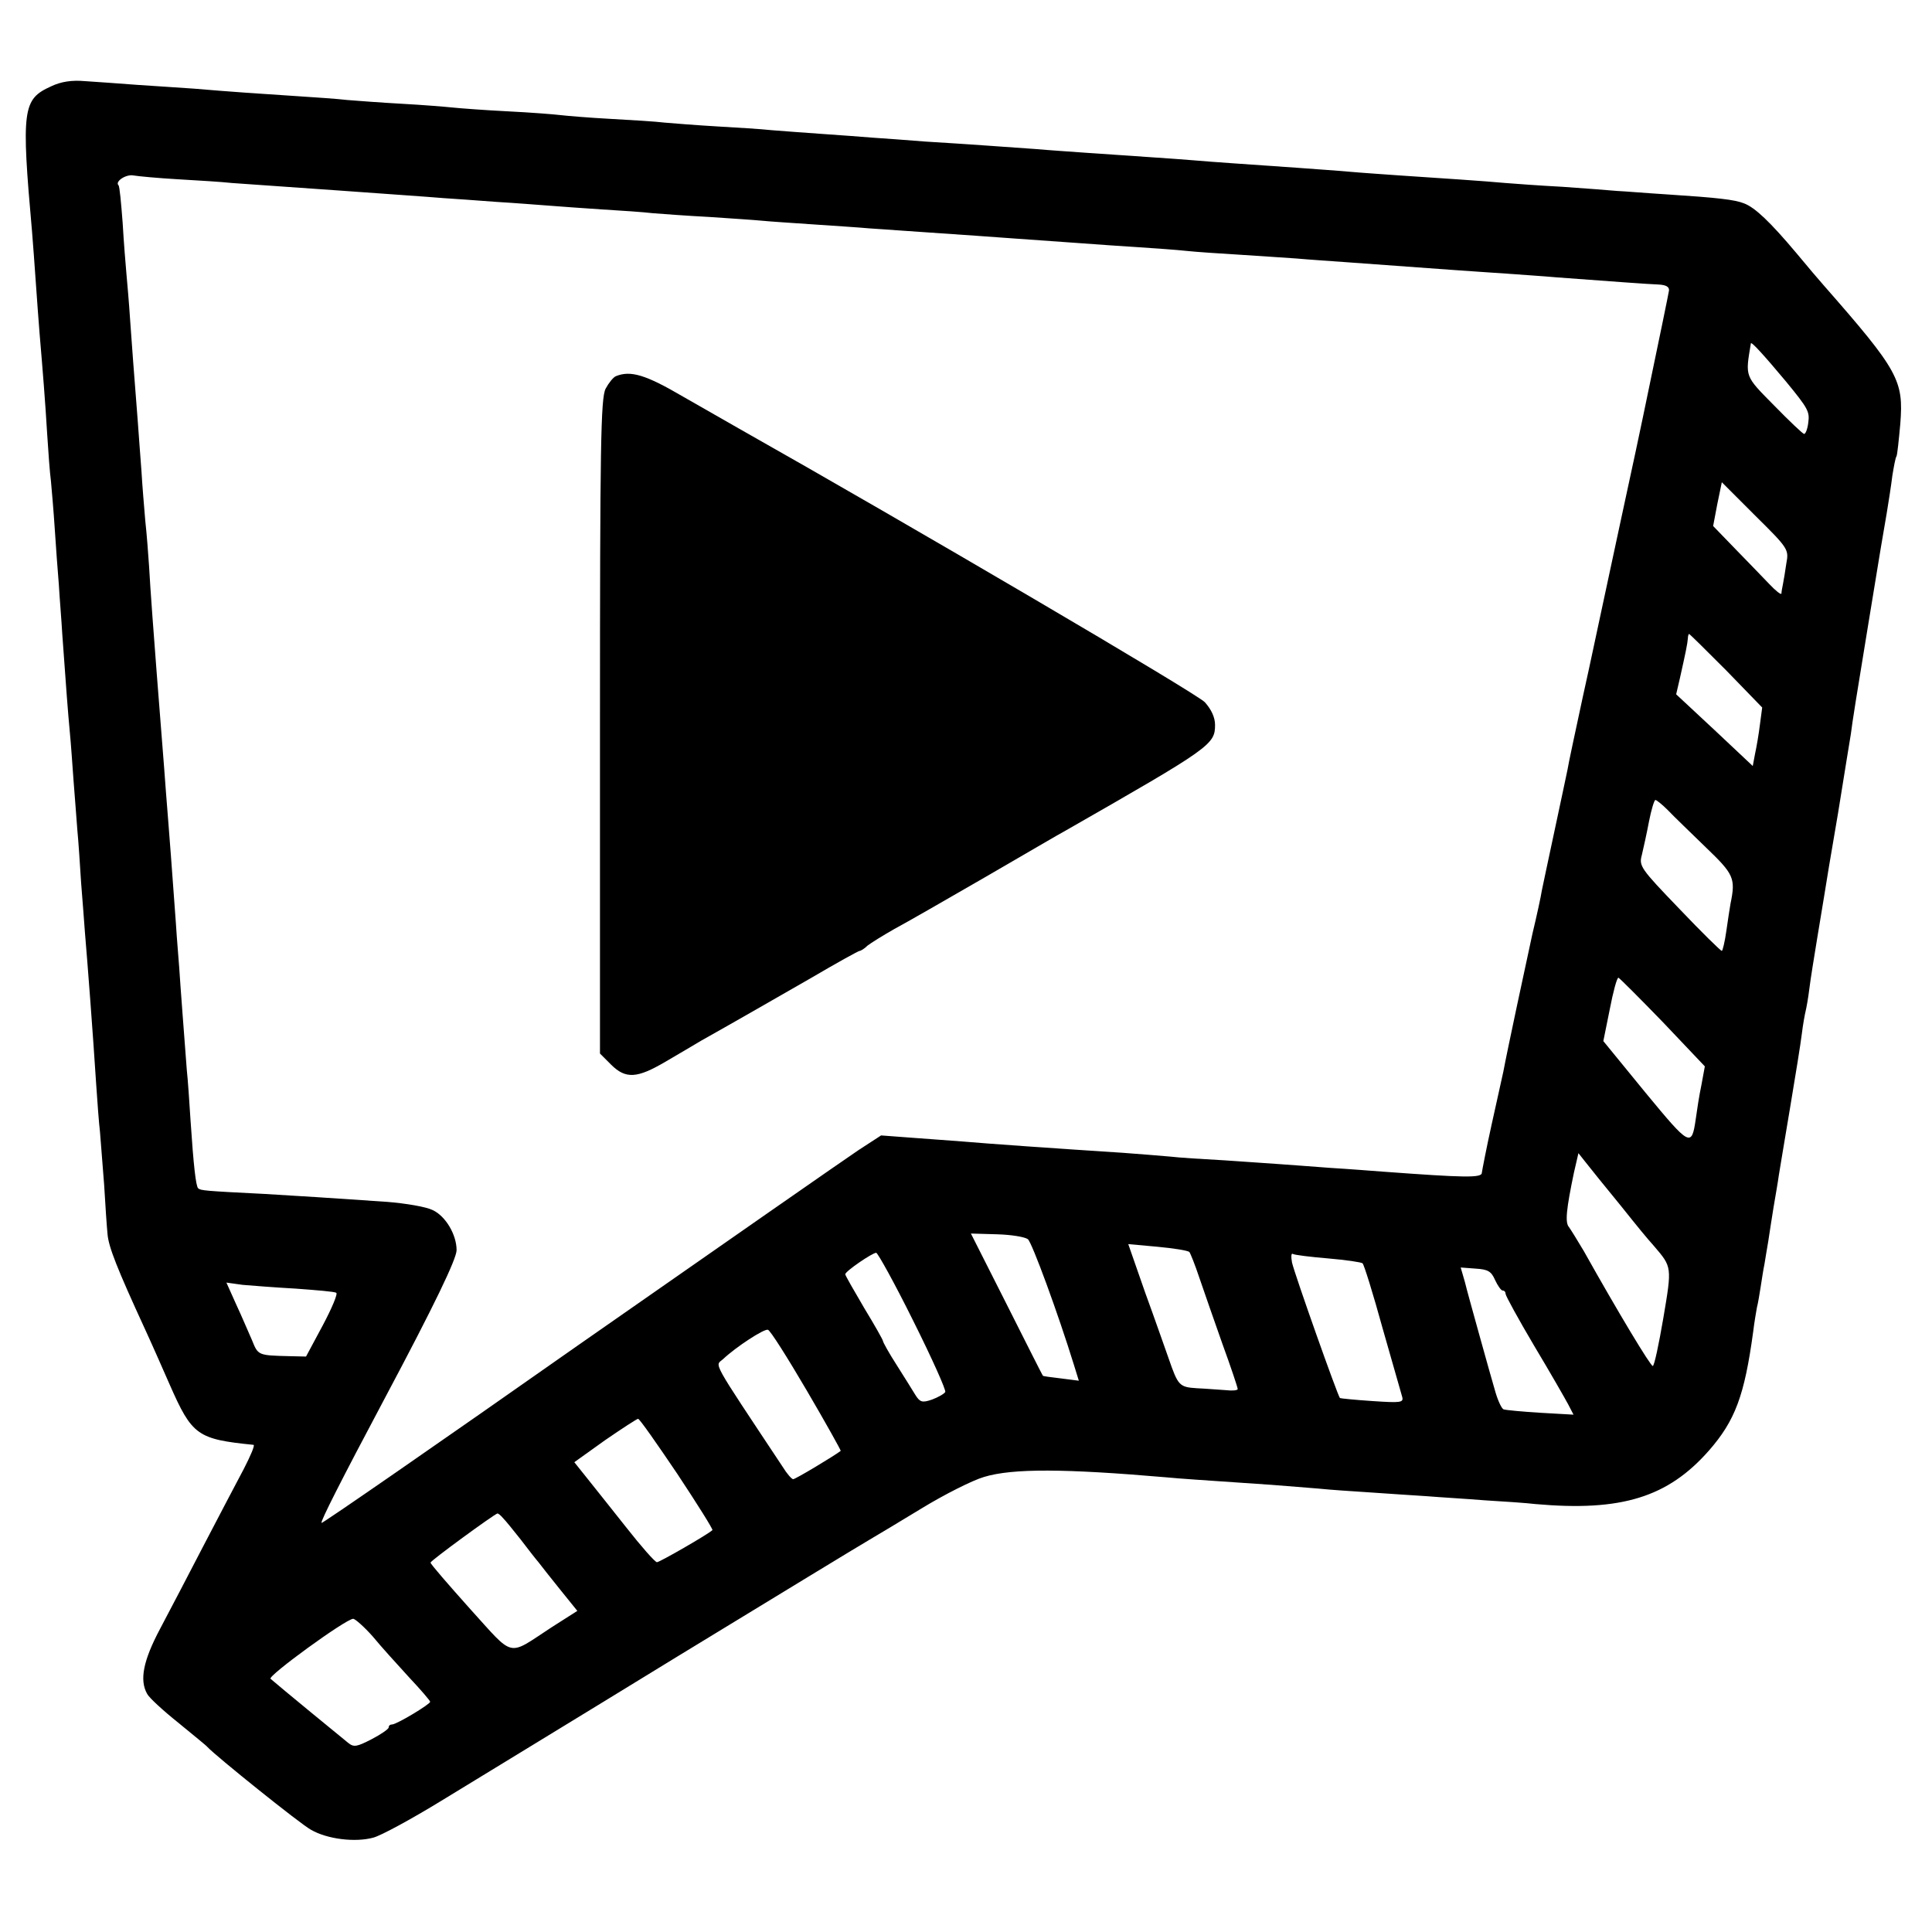
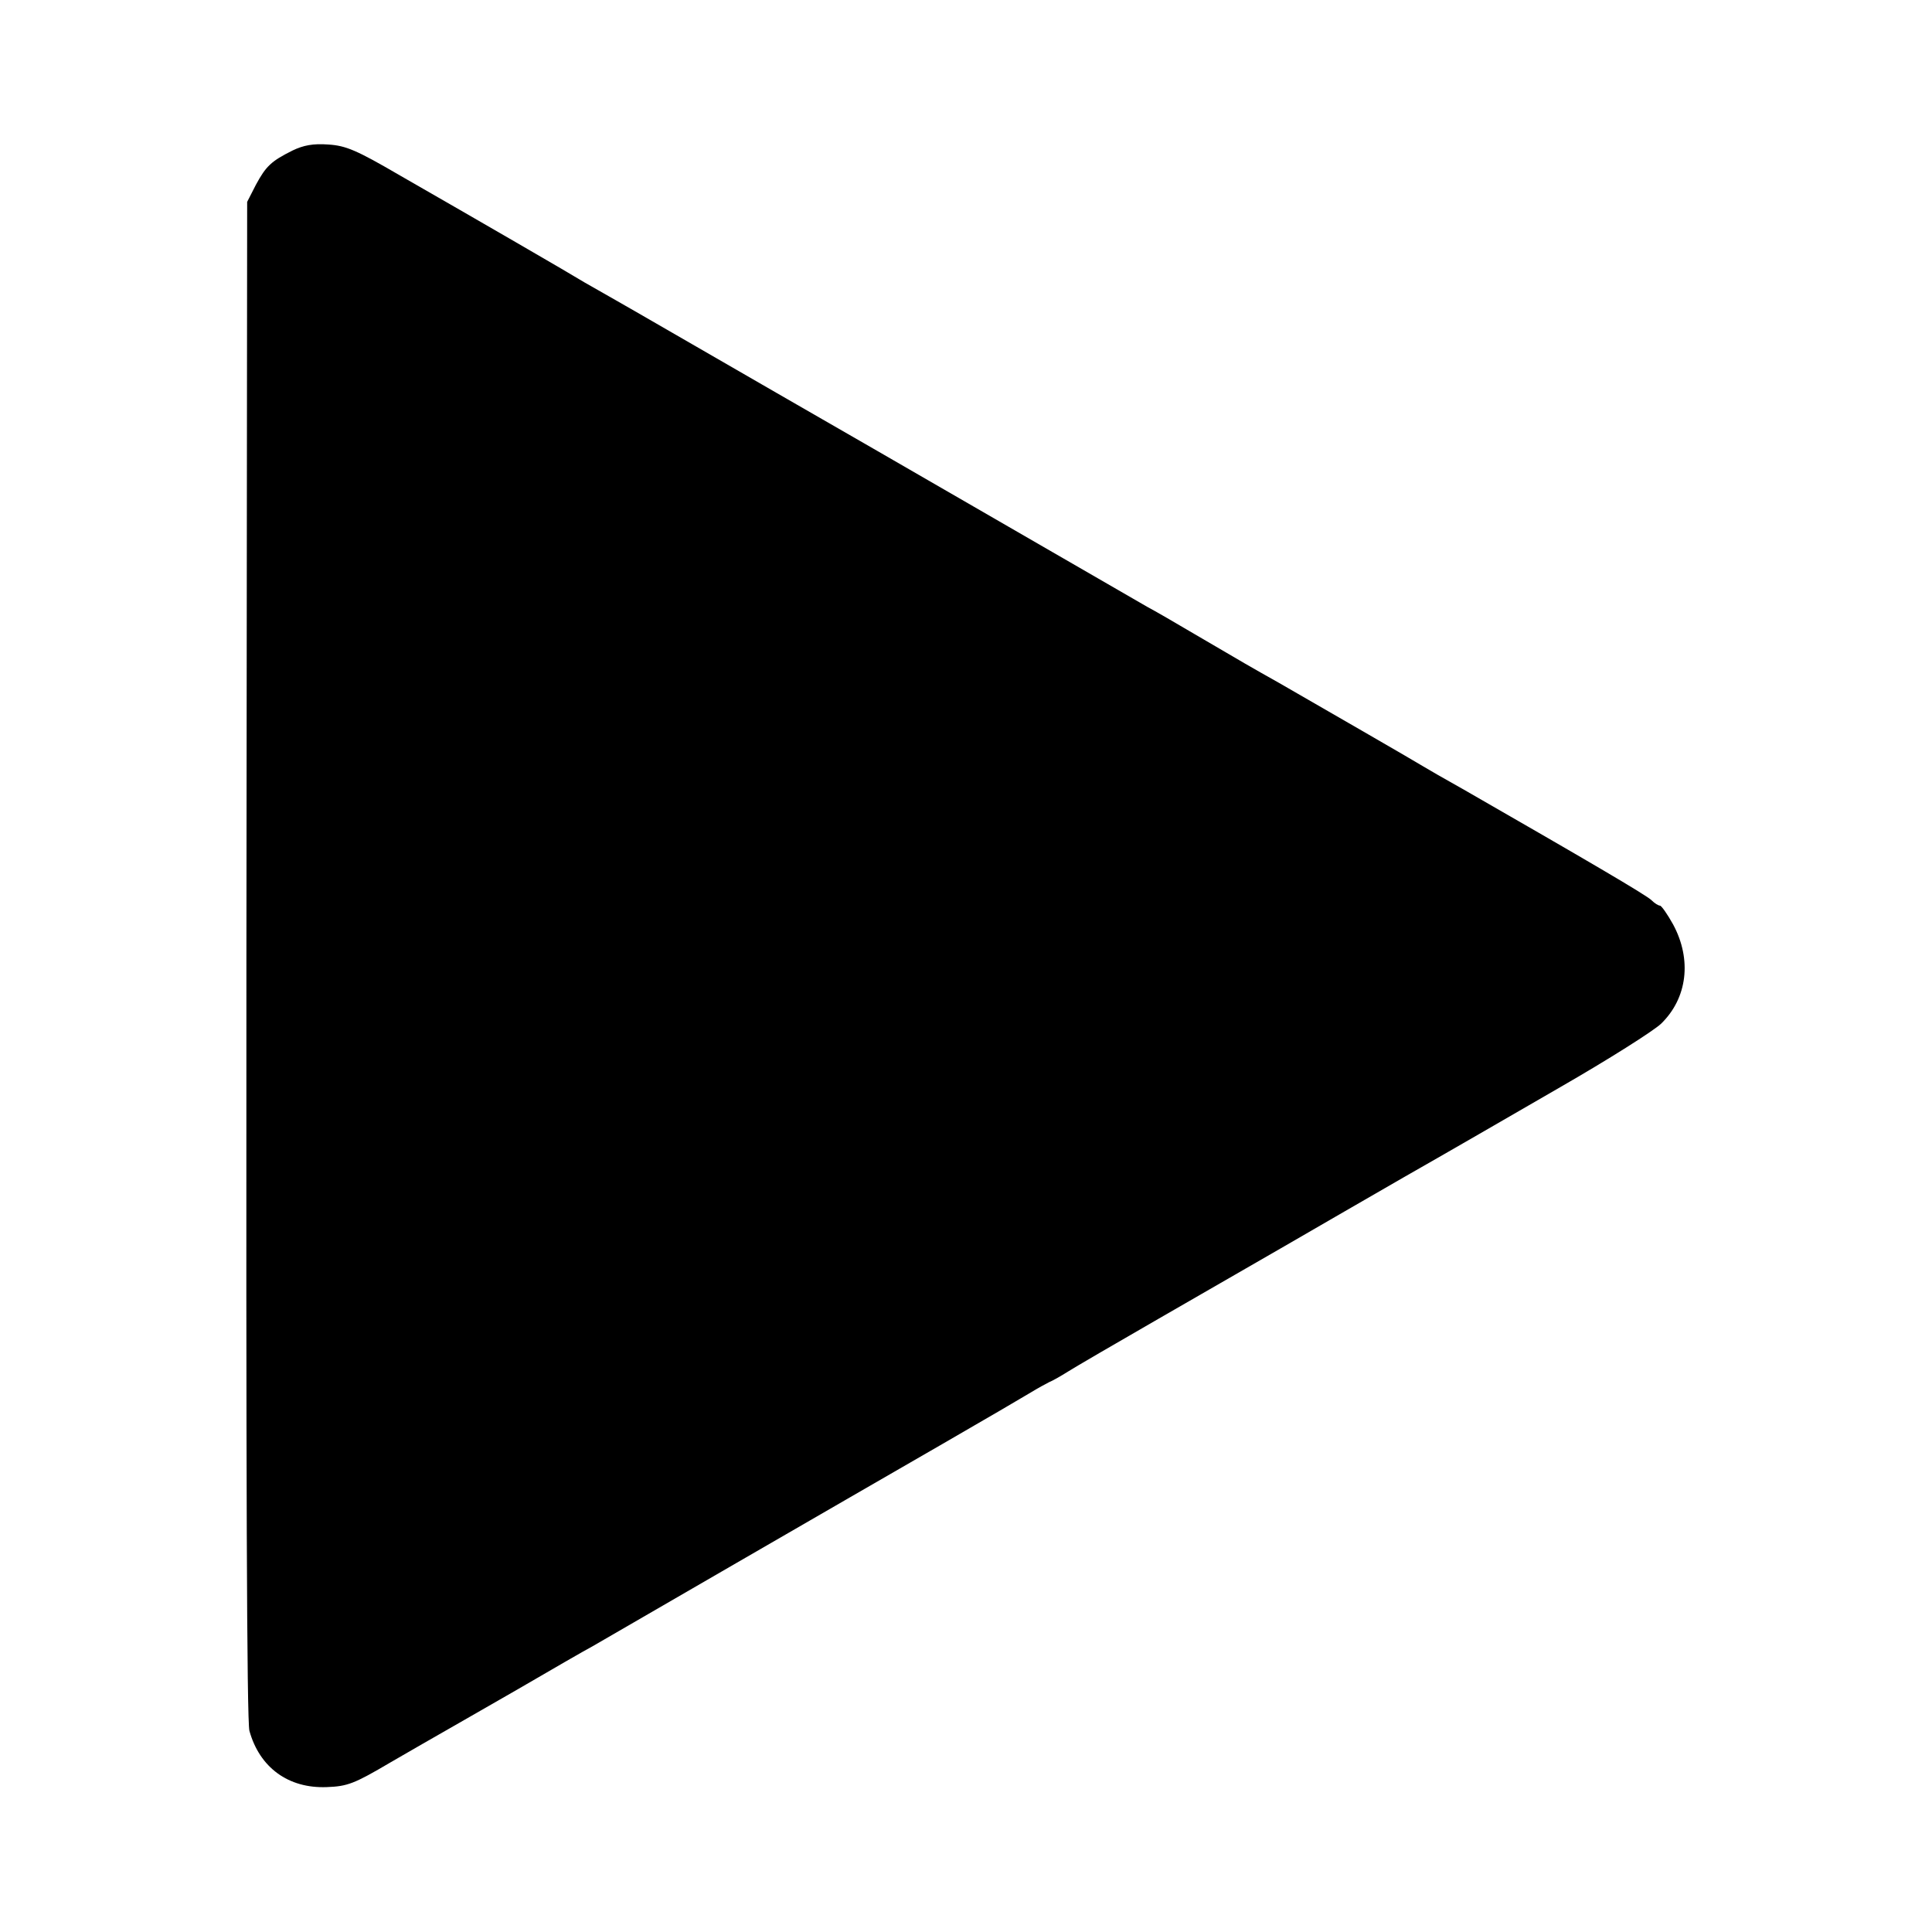
<svg xmlns="http://www.w3.org/2000/svg" version="1" width="682.667" height="682.667" viewBox="0 0 512 512">
-   <path d="M13.5 22.9c-7.5 3.4-7.9 6-5 38.6.2 2.7.7 8.8 1 13.5.3 4.7.8 10.7 1 13.5.8 9.4 1.5 18 2 26.5.3 4.7.7 10.3 1 12.5.2 2.2.7 7.8 1 12.5.3 4.7.8 11.4 1.1 15 .2 3.6.7 9.4.9 13 1 14 1.5 20.7 2 26 .3 3 .7 8.9 1 13 .3 4.1.8 10 1 13 .3 3 .7 9.3 1 14 .4 4.7.8 10.5 1 13 .7 8.2 2.1 26.5 3 40.5.3 4.4.7 10 1 12.5.2 2.5.7 8.8 1.1 14 .3 5.2.7 11.1.9 13.1.3 3.4 2.5 9 10 25.3 1.8 3.9 4.7 10.5 6.5 14.6 5.9 13.4 7.3 14.4 22.2 15.9.4.1-.8 2.9-2.6 6.4-1.8 3.4-6.6 12.5-10.6 20.2-4 7.7-9.2 17.7-11.6 22.2-4.4 8.3-5.5 13.5-3.4 17.2.5 1 4.2 4.4 8.2 7.6 4 3.3 7.5 6.1 7.8 6.5 2.1 2.3 24.6 20.4 27.4 21.9 4.3 2.5 11.7 3.4 16.5 2.1 2-.5 10.1-4.9 18.1-9.8 8-4.9 36.1-22 62.5-38.2 26.4-16.1 49.4-30.1 51-31 1.7-1 7.9-4.7 13.8-8.3 5.9-3.6 13.4-7.4 16.5-8.3 7.6-2.3 21.4-2.2 48.2.1 4.2.4 7.6.6 28 2 4.1.3 9.8.8 12.5 1 2.8.3 8.8.7 13.5 1 4.7.3 11.4.8 15 1 3.6.3 10.6.7 15.5 1.1 5 .3 11 .7 13.5 1 22.7 2 35-1.8 45.9-14.2 6.9-7.9 9.4-14.5 11.7-31.4.3-2.5.8-5.4 1-6.5.3-1.1.7-3.6 1-5.5.3-1.9.7-4.6 1-6 .2-1.4.7-4.1 1-6 .3-1.9.9-6 1.4-9 .5-3 1.2-6.9 1.4-8.5.3-1.7 1.6-9.8 3-18 1.4-8.3 2.8-17 3.1-19.5.3-2.5.8-5.2 1-6 .2-.8.7-3.5 1-6 .3-2.5 1.3-8.6 2.1-13.5.8-5 1.7-10.1 1.9-11.5.2-1.4 1.8-11.1 3.6-21.5 1.7-10.5 3.2-19.9 3.4-21 .4-3.3 1.5-10.1 4.6-29 3.5-21.5 3.7-22.5 4.9-29.5.5-3 1.2-7.5 1.5-10 .4-2.4.8-4.7 1.1-5.1.2-.4.6-4.2 1-8.6.9-11.5-.4-14-20.4-36.8-1-1.1-4.2-4.9-7.2-8.5-6.9-8.2-10.9-12-13.8-13.1-2.5-1-6.9-1.5-20.7-2.4-4.9-.3-10.8-.8-13-.9-2.2-.2-8.7-.7-14.5-1.1-5.8-.3-12.5-.8-15-1-5.3-.5-17.5-1.3-28-2-4.1-.3-10.2-.7-13.5-1-3.3-.3-9.3-.7-13.2-1-15.6-1.1-22-1.5-27.8-2-6-.5-14.3-1-28.5-2-4.1-.3-10.2-.7-13.5-1-7.2-.5-17.9-1.3-29.5-2-4.7-.4-10.7-.8-13.5-1-2.7-.2-8.8-.7-13.5-1-4.7-.3-10.7-.8-13.5-1-2.7-.3-9.3-.7-14.5-1-5.2-.3-11.5-.8-13.8-1-2.4-.3-9-.7-14.5-1-5.6-.3-11.5-.8-13.2-1-1.6-.2-7.9-.7-14-1-6-.3-12.6-.8-14.5-1-1.9-.2-8-.7-13.5-1-5.5-.3-12-.8-14.5-1-2.5-.3-8.3-.7-13-1-9.3-.6-18.2-1.2-27.5-2-3.3-.2-10-.7-15-1-4.9-.4-11.2-.8-14-1-3.4-.3-6.3.1-9 1.4zM47 47.5c5.2.3 11.8.7 14.5 1 5.5.4 18.3 1.3 28.5 2 13.8 1 22.7 1.6 27.5 2 2.8.2 9.1.6 14 1 5 .3 11.3.8 14 1 2.8.2 9.1.7 14 1 5 .3 11 .7 13.5 1 2.5.2 9.2.7 15 1 5.8.4 12.1.8 14 1 1.9.2 8.2.6 14 1 5.8.4 12.1.8 14.1 1 3.3.2 13.9 1 28.9 2 5.2.4 12.8.9 28 2 3.6.3 10.1.7 14.5 1 4.4.3 10.3.7 13 1 2.8.3 9.1.7 14 1 5 .3 11.7.8 15 1 3.3.3 9.4.7 13.5 1 17.6 1.3 20.9 1.5 27.5 2 3.9.3 10.4.7 14.5 1 4.1.3 10.2.7 13.5 1 14.8 1.1 24.2 1.8 27 1.9 2 .1 2.9.6 2.8 1.6-.2 1.2-2.1 10.5-6.9 33.5-.2 1.1-2.9 13.7-6 28s-5.7 26.7-5.9 27.5c-.2.8-1.9 9.1-4 18.5-2 9.3-3.9 18.1-4.1 19.5-.3 1.4-1.8 8.6-3.4 16-1.6 7.4-3.1 14.6-3.4 16-.2 1.4-1.3 6.5-2.5 11.5-1.8 8.3-6.6 30.6-7.7 36.5-.3 1.4-1.7 7.7-3.1 14-1.4 6.3-2.5 12.1-2.6 12.8 0 1.4-4.5 1.3-26.2-.3-2.7-.2-9-.7-14-1-4.9-.4-11-.8-13.5-1-2.5-.2-9-.6-14.5-1-5.5-.3-12-.7-14.5-1-2.5-.2-8.1-.7-12.5-1-18.6-1.2-35.6-2.4-42.5-3-3-.2-9.1-.7-13.5-1l-8-.6-6 3.9c-3.3 2.2-36.6 25.4-74 51.5-37.3 26.2-68.1 47.5-68.3 47.3-.3-.4 5-10.9 16.8-33.1 13.2-24.8 19-36.9 19-39.2 0-4.1-2.9-9-6.3-10.6-1.8-.9-7.2-1.8-12.2-2.2-17.3-1.2-21.1-1.4-32.5-2.1-16-.8-16.8-.9-17.5-1.5-.6-.7-1.2-5.9-2-17.9-.3-4.7-.7-10.8-1-13.5-.2-2.8-.7-9.3-1.1-14.5-.4-5.2-.8-10.9-.9-12.5-.1-1.7-.6-7.1-.9-12-1.2-16.3-1.6-21.9-2.1-28-.3-3.3-.7-9.2-1-13-.3-3.9-.8-10.2-1.1-14-.3-3.9-.7-9-.9-11.5-.6-7.7-1.7-22.3-2-28-.2-3-.6-8.4-1-12-.3-3.6-.8-9.4-1-13-.3-3.6-.7-9.7-1-13.5-1.2-15.1-1.4-18.3-2-26.5-.3-4.7-.8-10.3-1-12.5-.2-2.2-.7-8.3-1-13.5-.4-5.2-.8-9.7-1.1-9.9-1-1 2-3 4-2.6 1.1.2 6.4.7 11.6 1zm426.3 53.6c6 7.3 6.3 8 5.9 11-.2 1.6-.7 2.9-1.1 2.9-.3 0-3.9-3.4-7.9-7.5-7.9-8-7.7-7.5-6.2-16.5.1-.6 3.7 3.4 9.3 10.1zm.1 48.2c-.3 2.1-.7 4.5-.9 5.5-.2.9-.4 2.1-.4 2.5-.1.4-1.5-.7-3.2-2.5-1.7-1.8-5.8-6-9-9.3l-5.9-6.1 1.1-5.8 1.2-5.8 8.9 8.9c8.7 8.6 8.9 8.9 8.2 12.6zm-15.9 28.4l9.5 9.8-.6 4.5c-.3 2.5-.9 6-1.3 7.8l-.6 3.2-10.1-9.5-10.2-9.5 1-4.3c1.5-6.7 2-9.1 2.1-10.5 0-.6.2-1.2.3-1.2.2 0 4.6 4.4 9.9 9.7zm-15.5 37c1.5 1.6 6 5.9 10 9.8 7.5 7.2 8 8.2 6.6 15-.2 1.1-.7 4.4-1.1 7.2-.4 2.9-1 5.3-1.2 5.3-.3 0-5.4-5-11.3-11.2-10.2-10.6-10.7-11.3-9.9-14.2.4-1.7 1.3-5.7 1.9-8.9.6-3.1 1.4-5.7 1.7-5.7.3 0 1.8 1.2 3.3 2.7zm-1.3 56.2l11.1 11.7-.9 4.9c-.6 2.8-1.2 6.8-1.5 9-1.1 7.6-1.5 7.4-13.3-6.9l-11.2-13.7 1.7-8.4c.9-4.7 1.9-8.4 2.3-8.4.3.1 5.6 5.4 11.8 11.8zm-16.9 41.6c.9 1.1 3.5 4.3 5.7 7 5.2 6.5 6.6 8.2 8.9 10.8 4.7 5.5 4.7 5.4 2.4 19-1.2 7-2.4 12.7-2.8 12.7-.6 0-9-13.9-18.3-30.5-1.6-2.7-3.4-5.6-3.9-6.3-1.1-1.2-.7-4.8 1.3-14.4l1.2-5.2 1.9 2.4c1.1 1.4 2.7 3.4 3.6 4.5zm-151.4 15.9c1.1.9 8 19.7 12.2 33.3l1.3 4.2-4.7-.6c-2.6-.3-4.8-.6-4.8-.7-.1 0-4.4-8.6-9.6-18.9l-9.5-18.8 6.9.2c3.8.1 7.4.7 8.2 1.3zm42.8 3.4c.3.4 1.5 3.4 2.6 6.7 1.1 3.3 3.9 11.2 6.1 17.5 2.3 6.3 4.1 11.7 4.1 12.1 0 .4-1.5.5-3.2.3-1.8-.1-5.2-.4-7.6-.5-4.7-.3-5-.7-7.5-7.9-.9-2.5-3.6-10.3-6.2-17.4l-4.5-12.9 7.7.7c4.3.4 8.1 1 8.5 1.4zM242 350c5 10 8.8 18.5 8.5 18.9-.3.5-1.9 1.4-3.5 2-2.6.9-3.2.7-4.4-1.2-.7-1.2-3-4.8-5-8-2-3.1-3.6-6-3.6-6.3 0-.3-2.2-4.2-5-8.8-2.7-4.6-5-8.6-5-8.9 0-.8 7.2-5.7 8.2-5.7.4 0 4.9 8.1 9.8 18zm110-16.5c4.7.4 8.8 1 9.1 1.3.4.4 2.8 8.1 5.3 17.2 2.6 9.1 4.9 17.2 5.2 18.2.4 1.5-.4 1.6-7.8 1.1-4.6-.3-8.5-.7-8.7-.8-.6-.6-12-32.8-12.7-35.9-.3-1.6-.2-2.6.2-2.3.5.3 4.7.8 9.4 1.2zm44.2 5.7c.7 1.5 1.6 2.8 2 2.8.5 0 .8.4.8.9s3.4 6.7 7.6 13.8c4.2 7 8.2 14 9 15.5l1.4 2.7-8.8-.5c-4.8-.3-9.1-.7-9.7-.9-.5-.1-1.5-2.2-2.2-4.6-.7-2.4-2.6-9.1-4.2-14.9-1.6-5.8-3.4-12.2-3.9-14.3l-1.1-3.8 4 .3c3.2.2 4.1.7 5.1 3zm-317.8 2.3c5.5.4 10.3.8 10.7 1.1.5.2-1.2 4.2-3.6 8.7l-4.4 8.2-4.3-.1c-8.4-.2-8.4-.2-10-4.2-.9-2-2.7-6.3-4.2-9.5l-2.6-5.8 4.3.6c2.3.2 8.7.7 14.1 1zm135.4 27c5.1 8.7 9.1 15.9 9 16-2 1.5-12 7.5-12.6 7.5-.4 0-1.7-1.5-2.8-3.3-19.3-29.1-17.9-26.6-15.8-28.5 3.5-3.3 10.9-8.1 11.9-7.8.6.1 5.2 7.4 10.3 16.1zm-34.3 22.1c5.3 8 9.5 14.7 9.3 14.9-1.3 1.2-14 8.5-14.7 8.5-.5 0-4.2-4.2-8.2-9.3-4-5-8.7-11-10.5-13.2l-3.2-4 8.1-5.8c4.5-3.1 8.5-5.7 8.8-5.7.4 0 5 6.6 10.4 14.6zm-46.2 11.7c.7.7 2.8 3.3 4.7 5.7 1.9 2.5 4 5.2 4.7 6 .6.8 3.2 4.1 5.7 7.2l4.6 5.7-6.9 4.4c-11.8 7.7-9.6 8.2-21.5-4.9-5.8-6.5-10.6-12-10.5-12.3 0-.5 16.7-12.7 17.7-13 .2-.1.9.5 1.5 1.2zm-34.5 31.4c2.2 2.7 6.6 7.5 9.6 10.8 3.1 3.3 5.6 6.2 5.6 6.5-.1.7-8.9 6-10.1 6-.5 0-.9.3-.9.8 0 .4-2 1.8-4.5 3.1-3.9 2-4.7 2.2-6.2 1-1.5-1.2-18.2-14.9-20.6-17-.9-.7 20-15.9 21.9-15.9.5 0 2.9 2.1 5.2 4.7z" />
-   <path d="M163.2 99.7c-.7.3-1.9 1.8-2.7 3.3-1.3 2.5-1.5 15-1.5 89.5v86.7l2.9 2.9c3.9 3.9 6.9 3.7 14.4-.7 3.4-2 7.7-4.5 9.5-5.6 8.2-4.6 17.6-10 29.1-16.6 6.8-4 12.6-7.2 12.9-7.2.3 0 1.3-.6 2.1-1.4.9-.7 4.1-2.7 7.1-4.4 3-1.6 13.8-7.8 24-13.7 10.2-5.9 19.9-11.6 21.6-12.5 38.3-21.9 39.4-22.7 39.4-27.9 0-2-1-4.1-2.7-6-2.1-2.3-78.8-47.3-123.6-72.6-2.3-1.3-8.9-5.1-14.7-8.4-9.9-5.8-13.9-7-17.8-5.4z" />
+   <path d="M77.5 39.9c-5.6 2.8-7 4.1-9.7 9.1l-2.3 4.5-.2 200.7c-.1 135.3.1 201.9.8 204.5 2.7 9.7 10.3 15.3 20.5 14.9 5.5-.2 7.3-.9 16.8-6.5 5.9-3.4 12.1-7 13.9-8 1.8-1 10.6-6.1 19.7-11.3 9.1-5.3 18.1-10.5 20-11.5l38-22c19-11 43.6-25.2 54.7-31.6 11.1-6.4 21.7-12.6 23.5-13.7 1.8-1.1 4-2.3 4.8-2.7.8-.3 3.1-1.6 5-2.8 1.9-1.2 12.7-7.5 24-14s26.4-15.2 33.5-19.3c7.2-4.2 21.3-12.3 31.5-18.2 10.2-5.8 28.9-16.6 41.5-23.9 12.7-7.3 24.7-14.9 26.7-16.8 7-6.8 8.2-17 3.2-26.3-1.5-2.7-3.1-5-3.5-5-.4 0-1.4-.6-2.2-1.4-1.2-1.3-18.2-11.2-49.7-29.3-5.2-2.9-10.2-5.8-11-6.3-1.9-1.2-28.1-16.3-38-22-8-4.5-8.5-4.8-22.5-13-4.9-2.9-10.6-6.2-12.5-7.2-1.9-1.1-34.1-19.7-71.5-41.3-37.4-21.5-69.3-40-71-40.9-1.6-.9-4.6-2.6-6.5-3.7-3.9-2.4-28.6-16.7-49-28.4-11.5-6.7-14.3-7.9-19-8.2-4-.3-6.6.2-9.5 1.6z" />
</svg>
